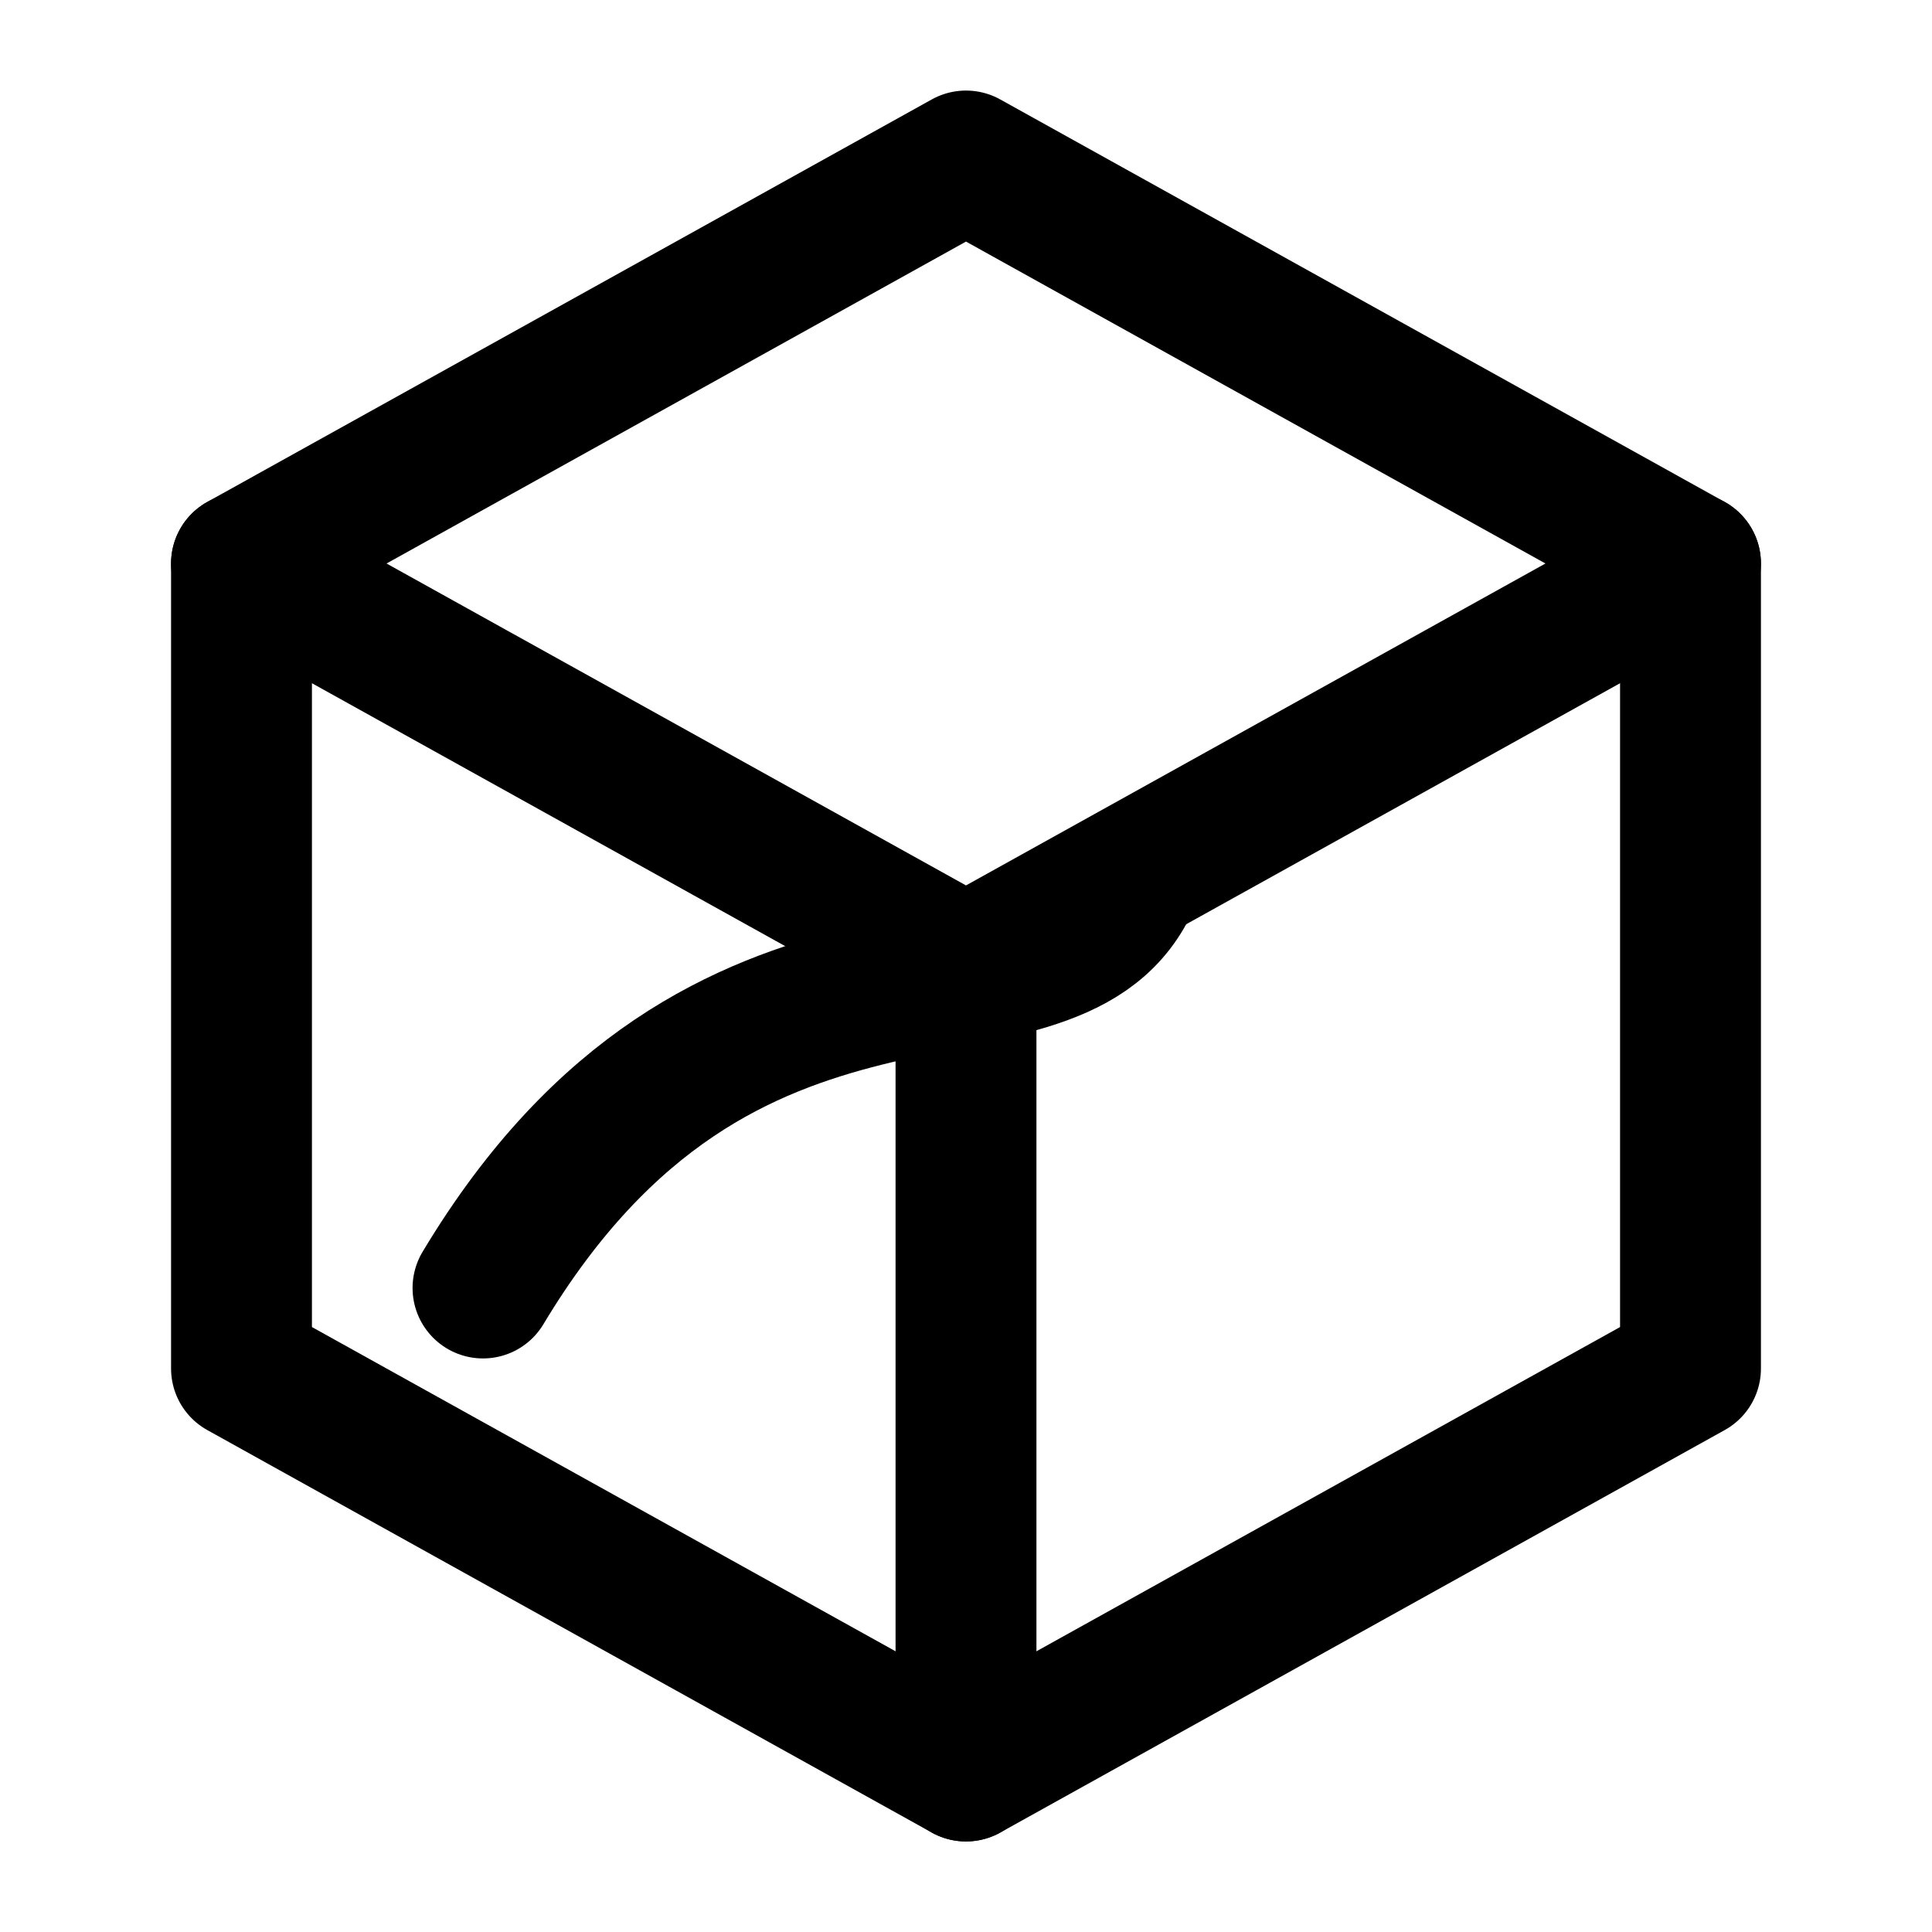
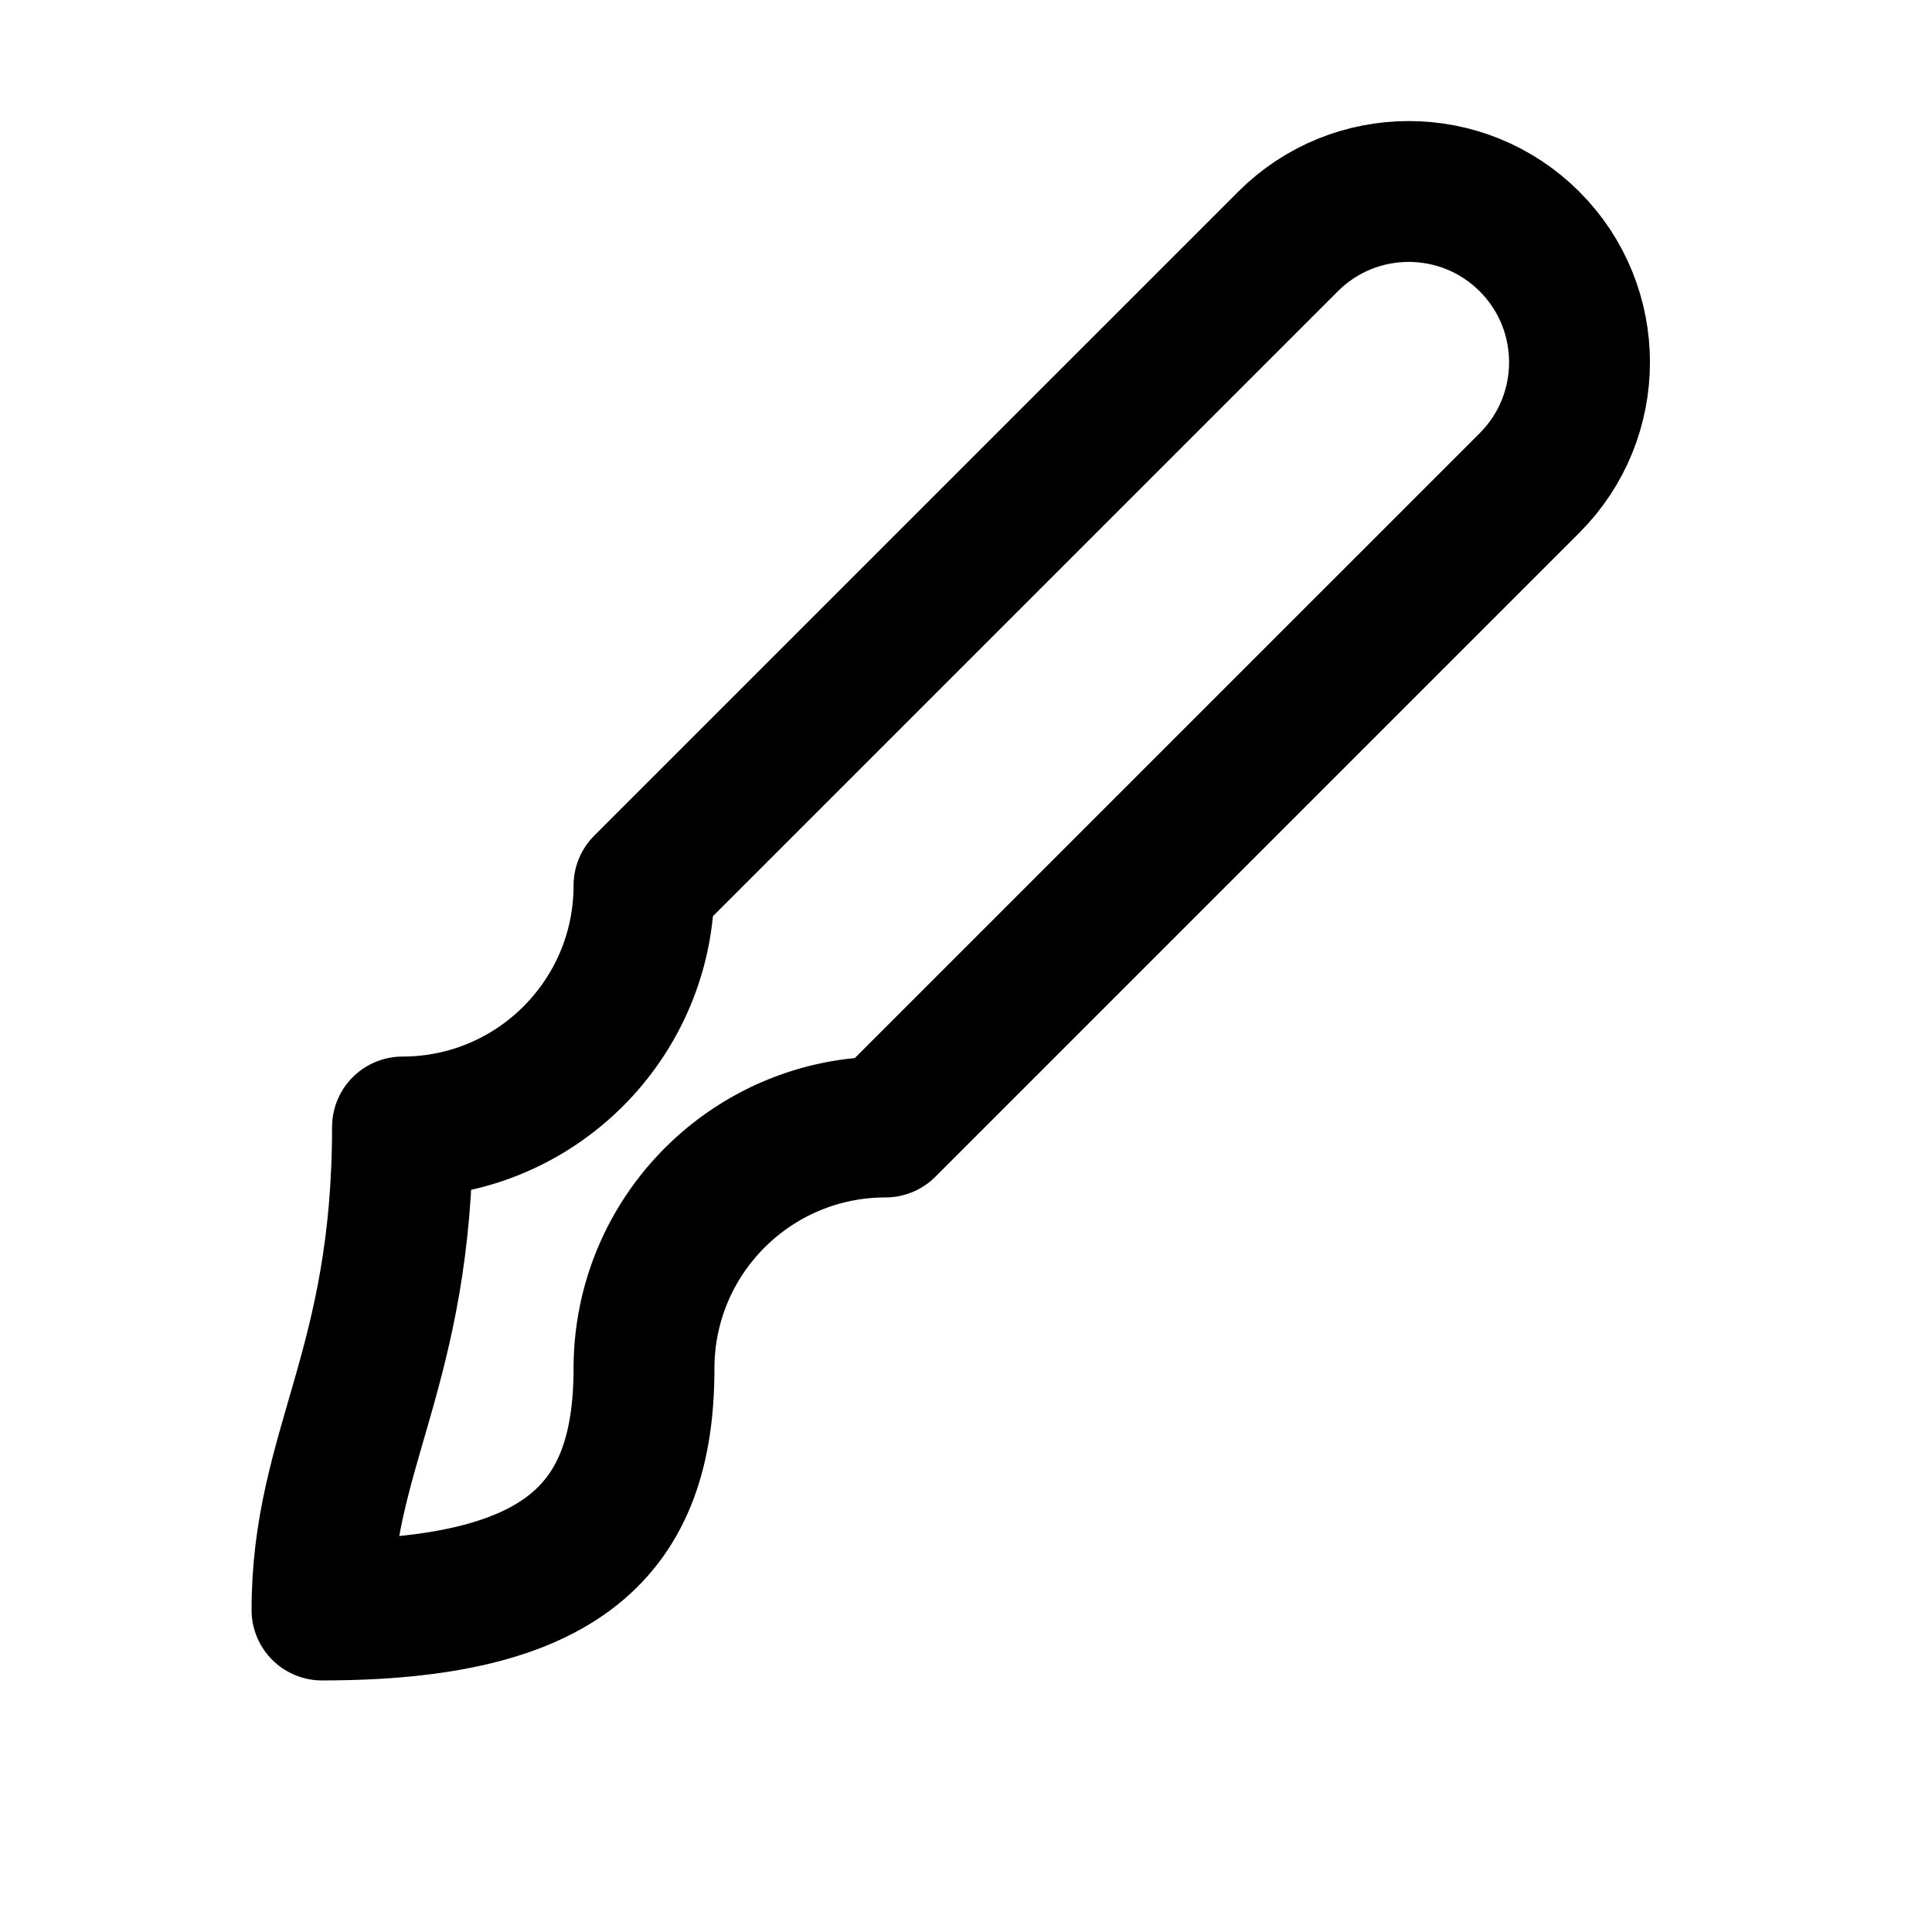
<svg xmlns="http://www.w3.org/2000/svg" viewBox="0 0 24 24" width="24" height="24" role="img" aria-label="Paint">
  <g fill="none" stroke="currentColor" stroke-width="1.75" stroke-linecap="round" stroke-linejoin="round">
-     <path d="M3 7l9 5 9-5M12 12v10M3 7l9-5 9 5" />
-   </g>
-   <g fill="none" stroke="currentColor" stroke-width="1.75" stroke-linecap="round" stroke-linejoin="round">
-     <path d="M3 7v10l9 5 9-5V7" />
-   </g>
-   <g fill="none" stroke="currentColor" stroke-width="1.75" stroke-linecap="round" stroke-linejoin="round">
-     <path d="M6 16c3-5 7-3 8-5" />
+     <path d="M4 20c3 0 4-1 4-3a3 3 0 0 1 3-3l8-8a2.1 2.1 0 0 0-3-3l-8 8a3 3 0 0 1-3 3c0 3-1 4-1 6" />
  </g>
</svg>
